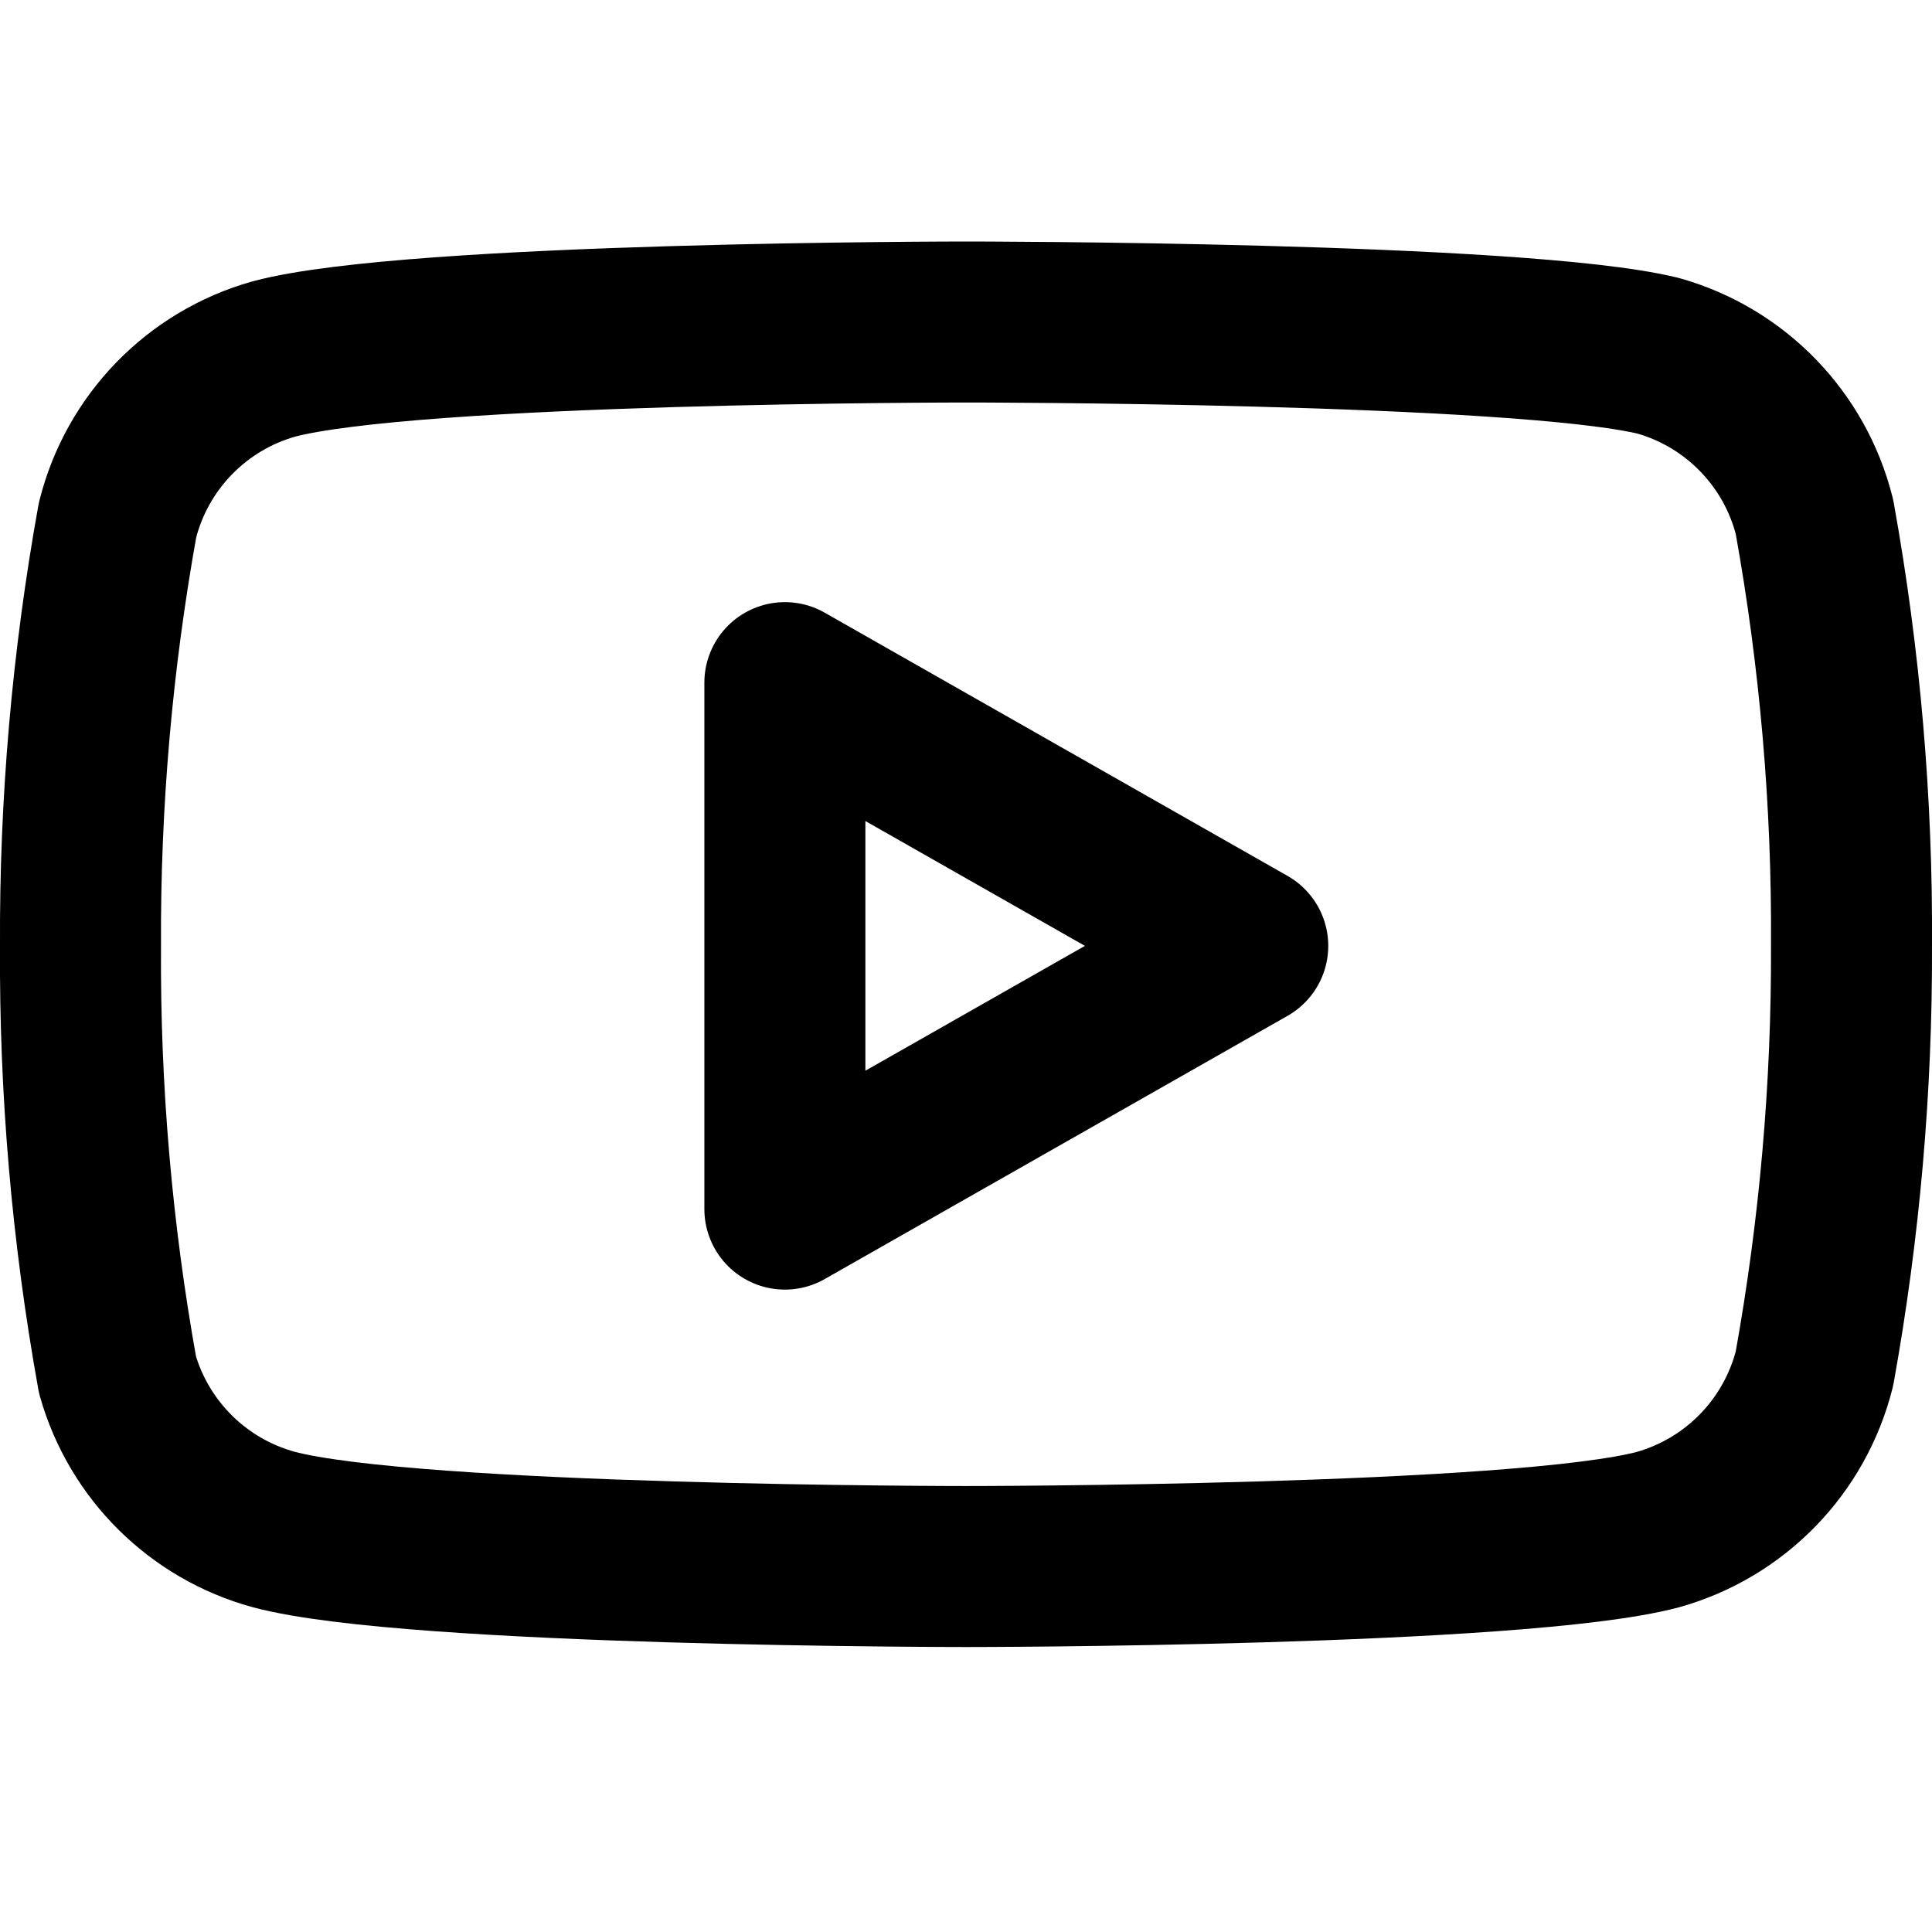
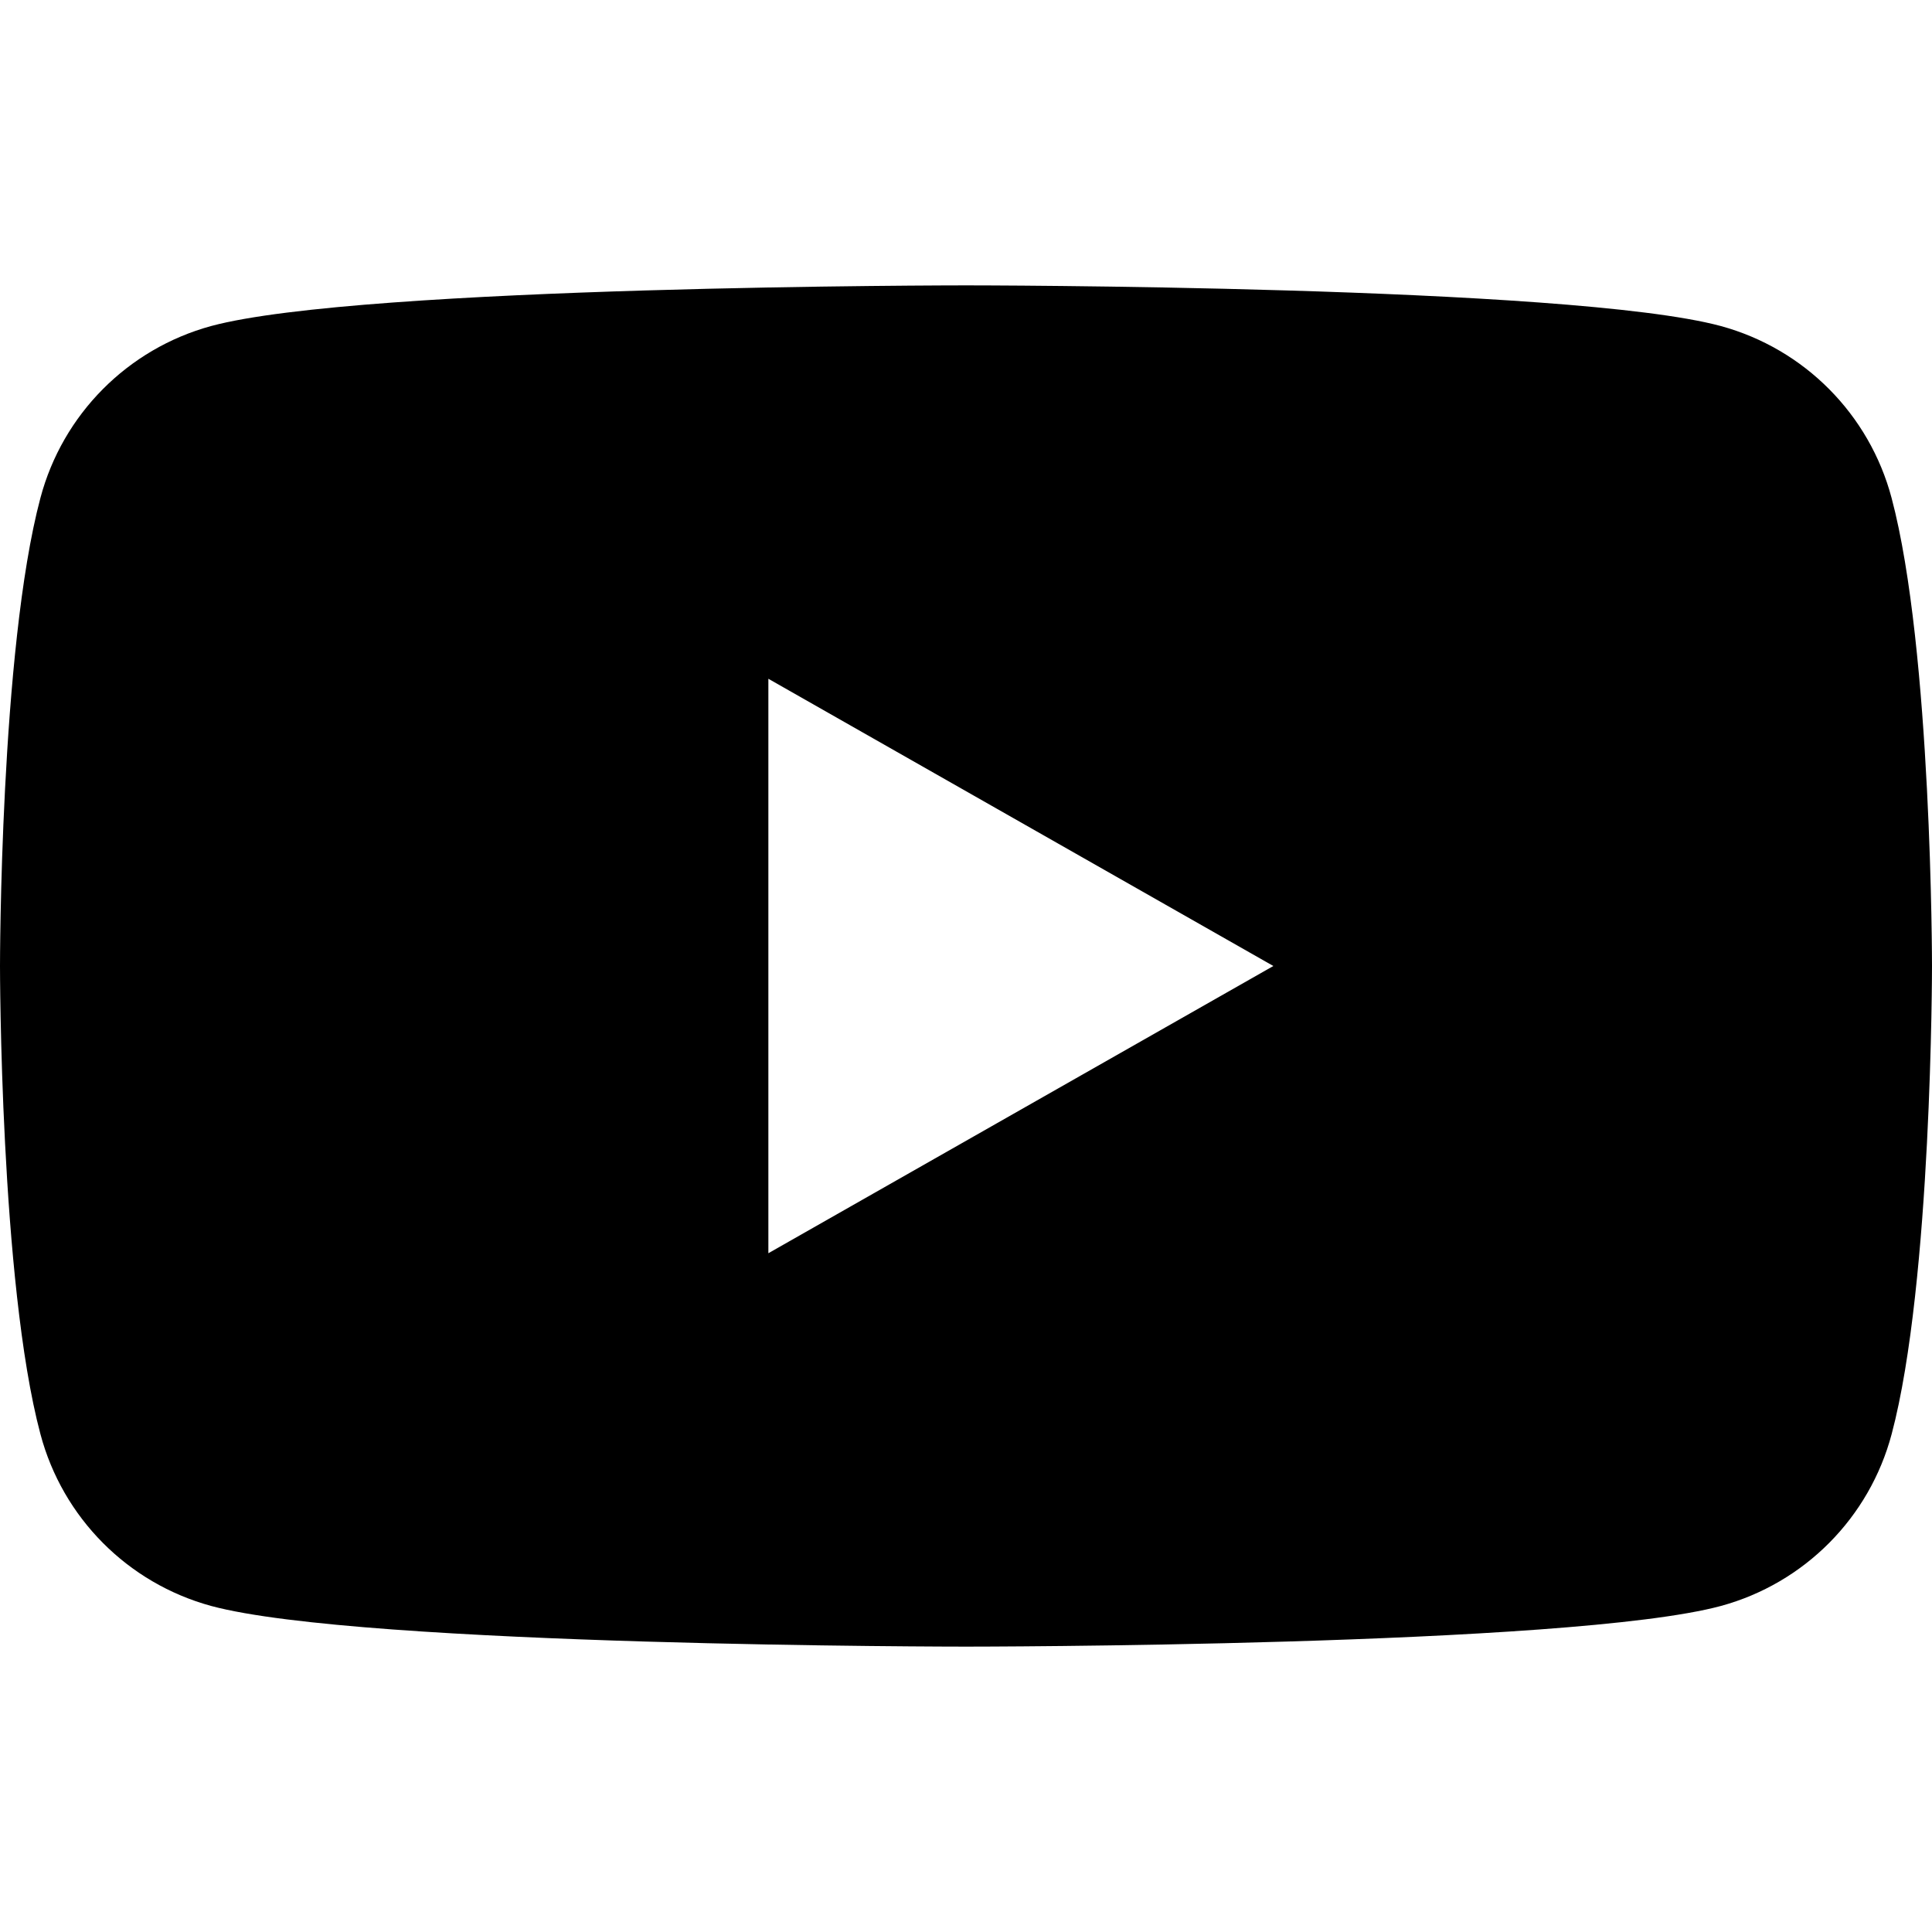
- <svg xmlns="http://www.w3.org/2000/svg" width="24" height="24" viewBox="0 0 24 24" fill="none" stroke="currentColor" stroke-width="2" stroke-linecap="round" stroke-linejoin="round" class="feather feather-youtube">
-   <path d="M22.54 6.42a2.78 2.78 0 0 0-1.94-2C18.88 4 12 4 12 4s-6.88 0-8.6.46a2.78 2.78 0 0 0-1.94 2A29 29 0 0 0 1 11.75a29 29 0 0 0 .46 5.33A2.78 2.78 0 0 0 3.4 19c1.72.46 8.6.46 8.6.46s6.88 0 8.6-.46a2.78 2.78 0 0 0 1.94-2 29 29 0 0 0 .46-5.25 29 29 0 0 0-.46-5.33z" />
-   <polygon points="9.75 15.02 15.5 11.75 9.75 8.48 9.75 15.02" />
+ <svg xmlns="http://www.w3.org/2000/svg" role="img" viewBox="0 0 24 24">
+   <path d="M23.498 6.186a3.016 3.016 0 0 0-2.122-2.136C19.505 3.545 12 3.545 12 3.545s-7.505 0-9.377.505A3.017 3.017 0 0 0 .502 6.186C0 8.07 0 12 0 12s0 3.93.502 5.814a3.016 3.016 0 0 0 2.122 2.136c1.871.505 9.376.505 9.376.505s7.505 0 9.377-.505a3.015 3.015 0 0 0 2.122-2.136C24 15.93 24 12 24 12s0-3.93-.502-5.814zM9.545 15.568V8.432L15.818 12l-6.273 3.568z" />
</svg>
